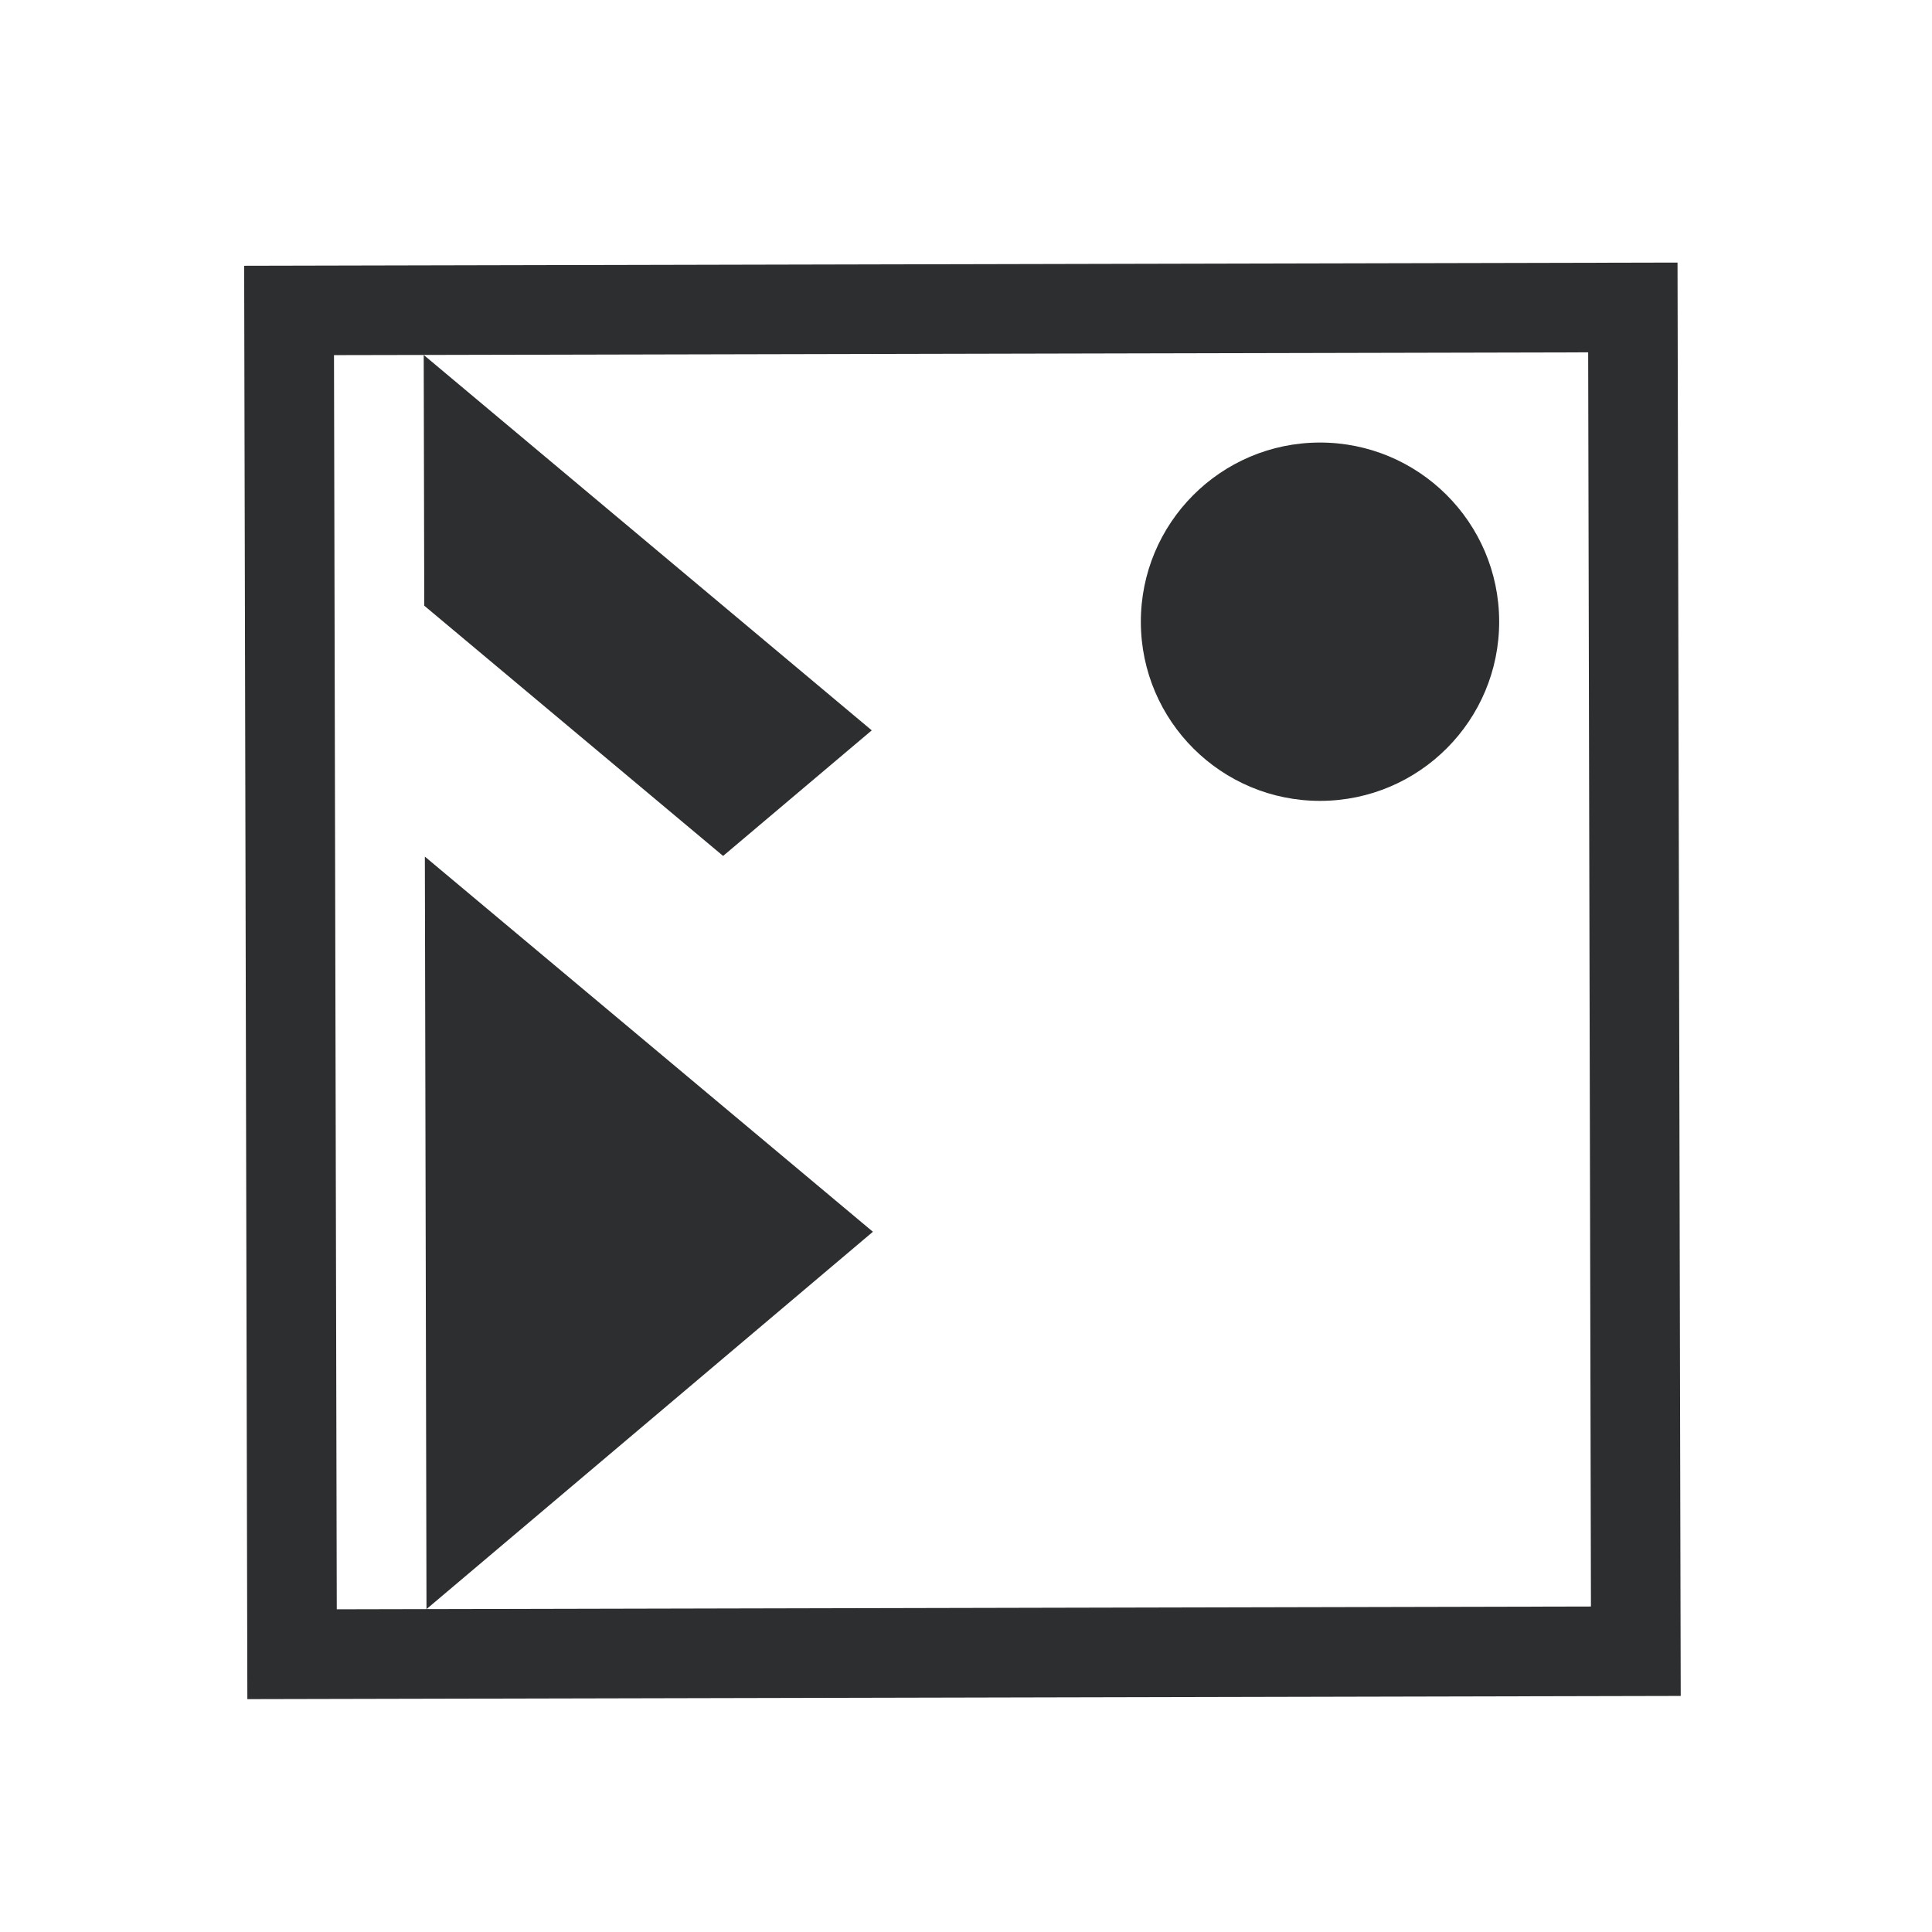
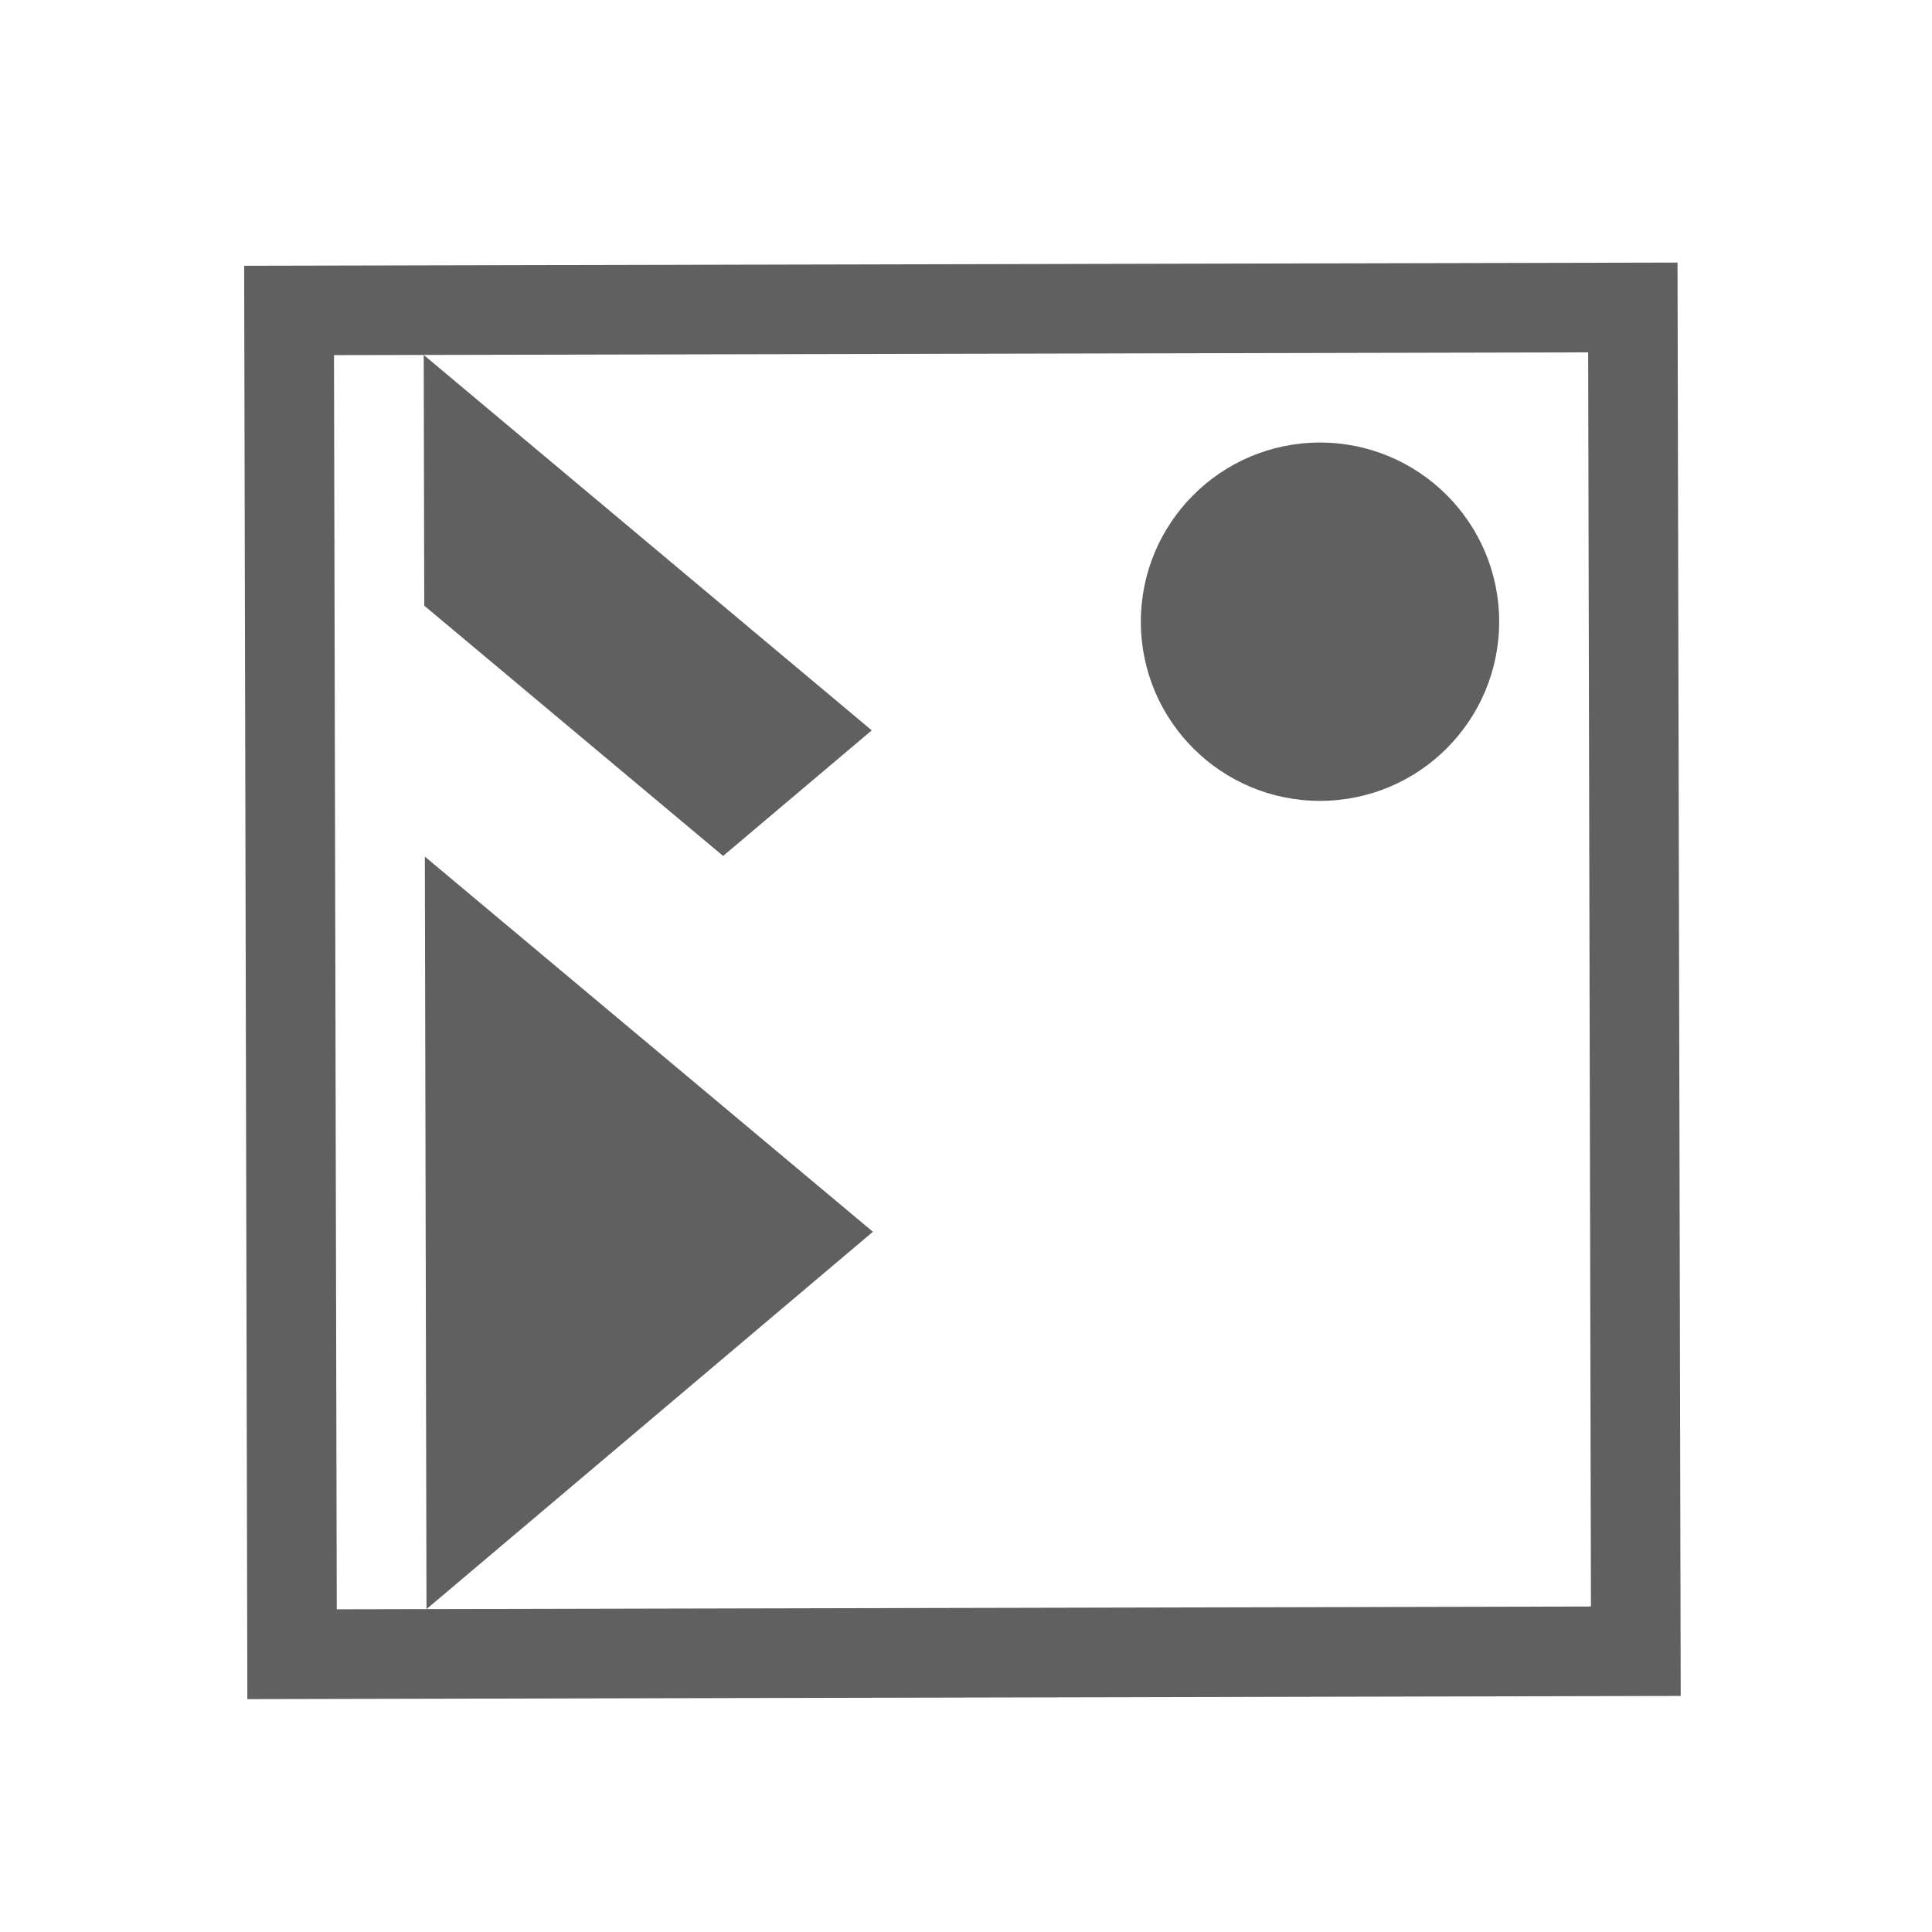
<svg xmlns="http://www.w3.org/2000/svg" width="32" height="32" version="1.1" viewBox="0 0 32 32">
  <style />
  <defs>
    <style id="current-color-scheme" type="text/css">.ColorScheme-Text {
        color:#eff0f1
      }</style>
  </defs>
-   <path class="ColorScheme-Text" d="m27.785 4.349-23.741 0.053 0.053 23.741 23.741-0.053zm-1.48 1.487 0.046 20.773-20.773 0.046-0.046-20.773 1.487-0.003zm-19.287 0.043 0.009 4.153 4.95 4.145 2.462-2.08zm0.046 20.773 7.394-6.25-7.421-6.214zm17.767-16.361a2.968 2.968 0 0 0-2.974-2.961 2.968 2.968 0 0 0-2.961 2.974 2.968 2.968 0 0 0 2.974 2.961 2.968 2.968 0 0 0 2.961-2.974z" color="#eff0f1" fill="#2c2e2f" stroke-width=".866" />
+   <path class="ColorScheme-Text" d="m27.785 4.349-23.741 0.053 0.053 23.741 23.741-0.053zm-1.48 1.487 0.046 20.773-20.773 0.046-0.046-20.773 1.487-0.003zm-19.287 0.043 0.009 4.153 4.95 4.145 2.462-2.08zm0.046 20.773 7.394-6.25-7.421-6.214zm17.767-16.361a2.968 2.968 0 0 0-2.974-2.961 2.968 2.968 0 0 0-2.961 2.974 2.968 2.968 0 0 0 2.974 2.961 2.968 2.968 0 0 0 2.961-2.974z" color="#eff0f1" fill="#606060" stroke-width=".866" />
</svg>
